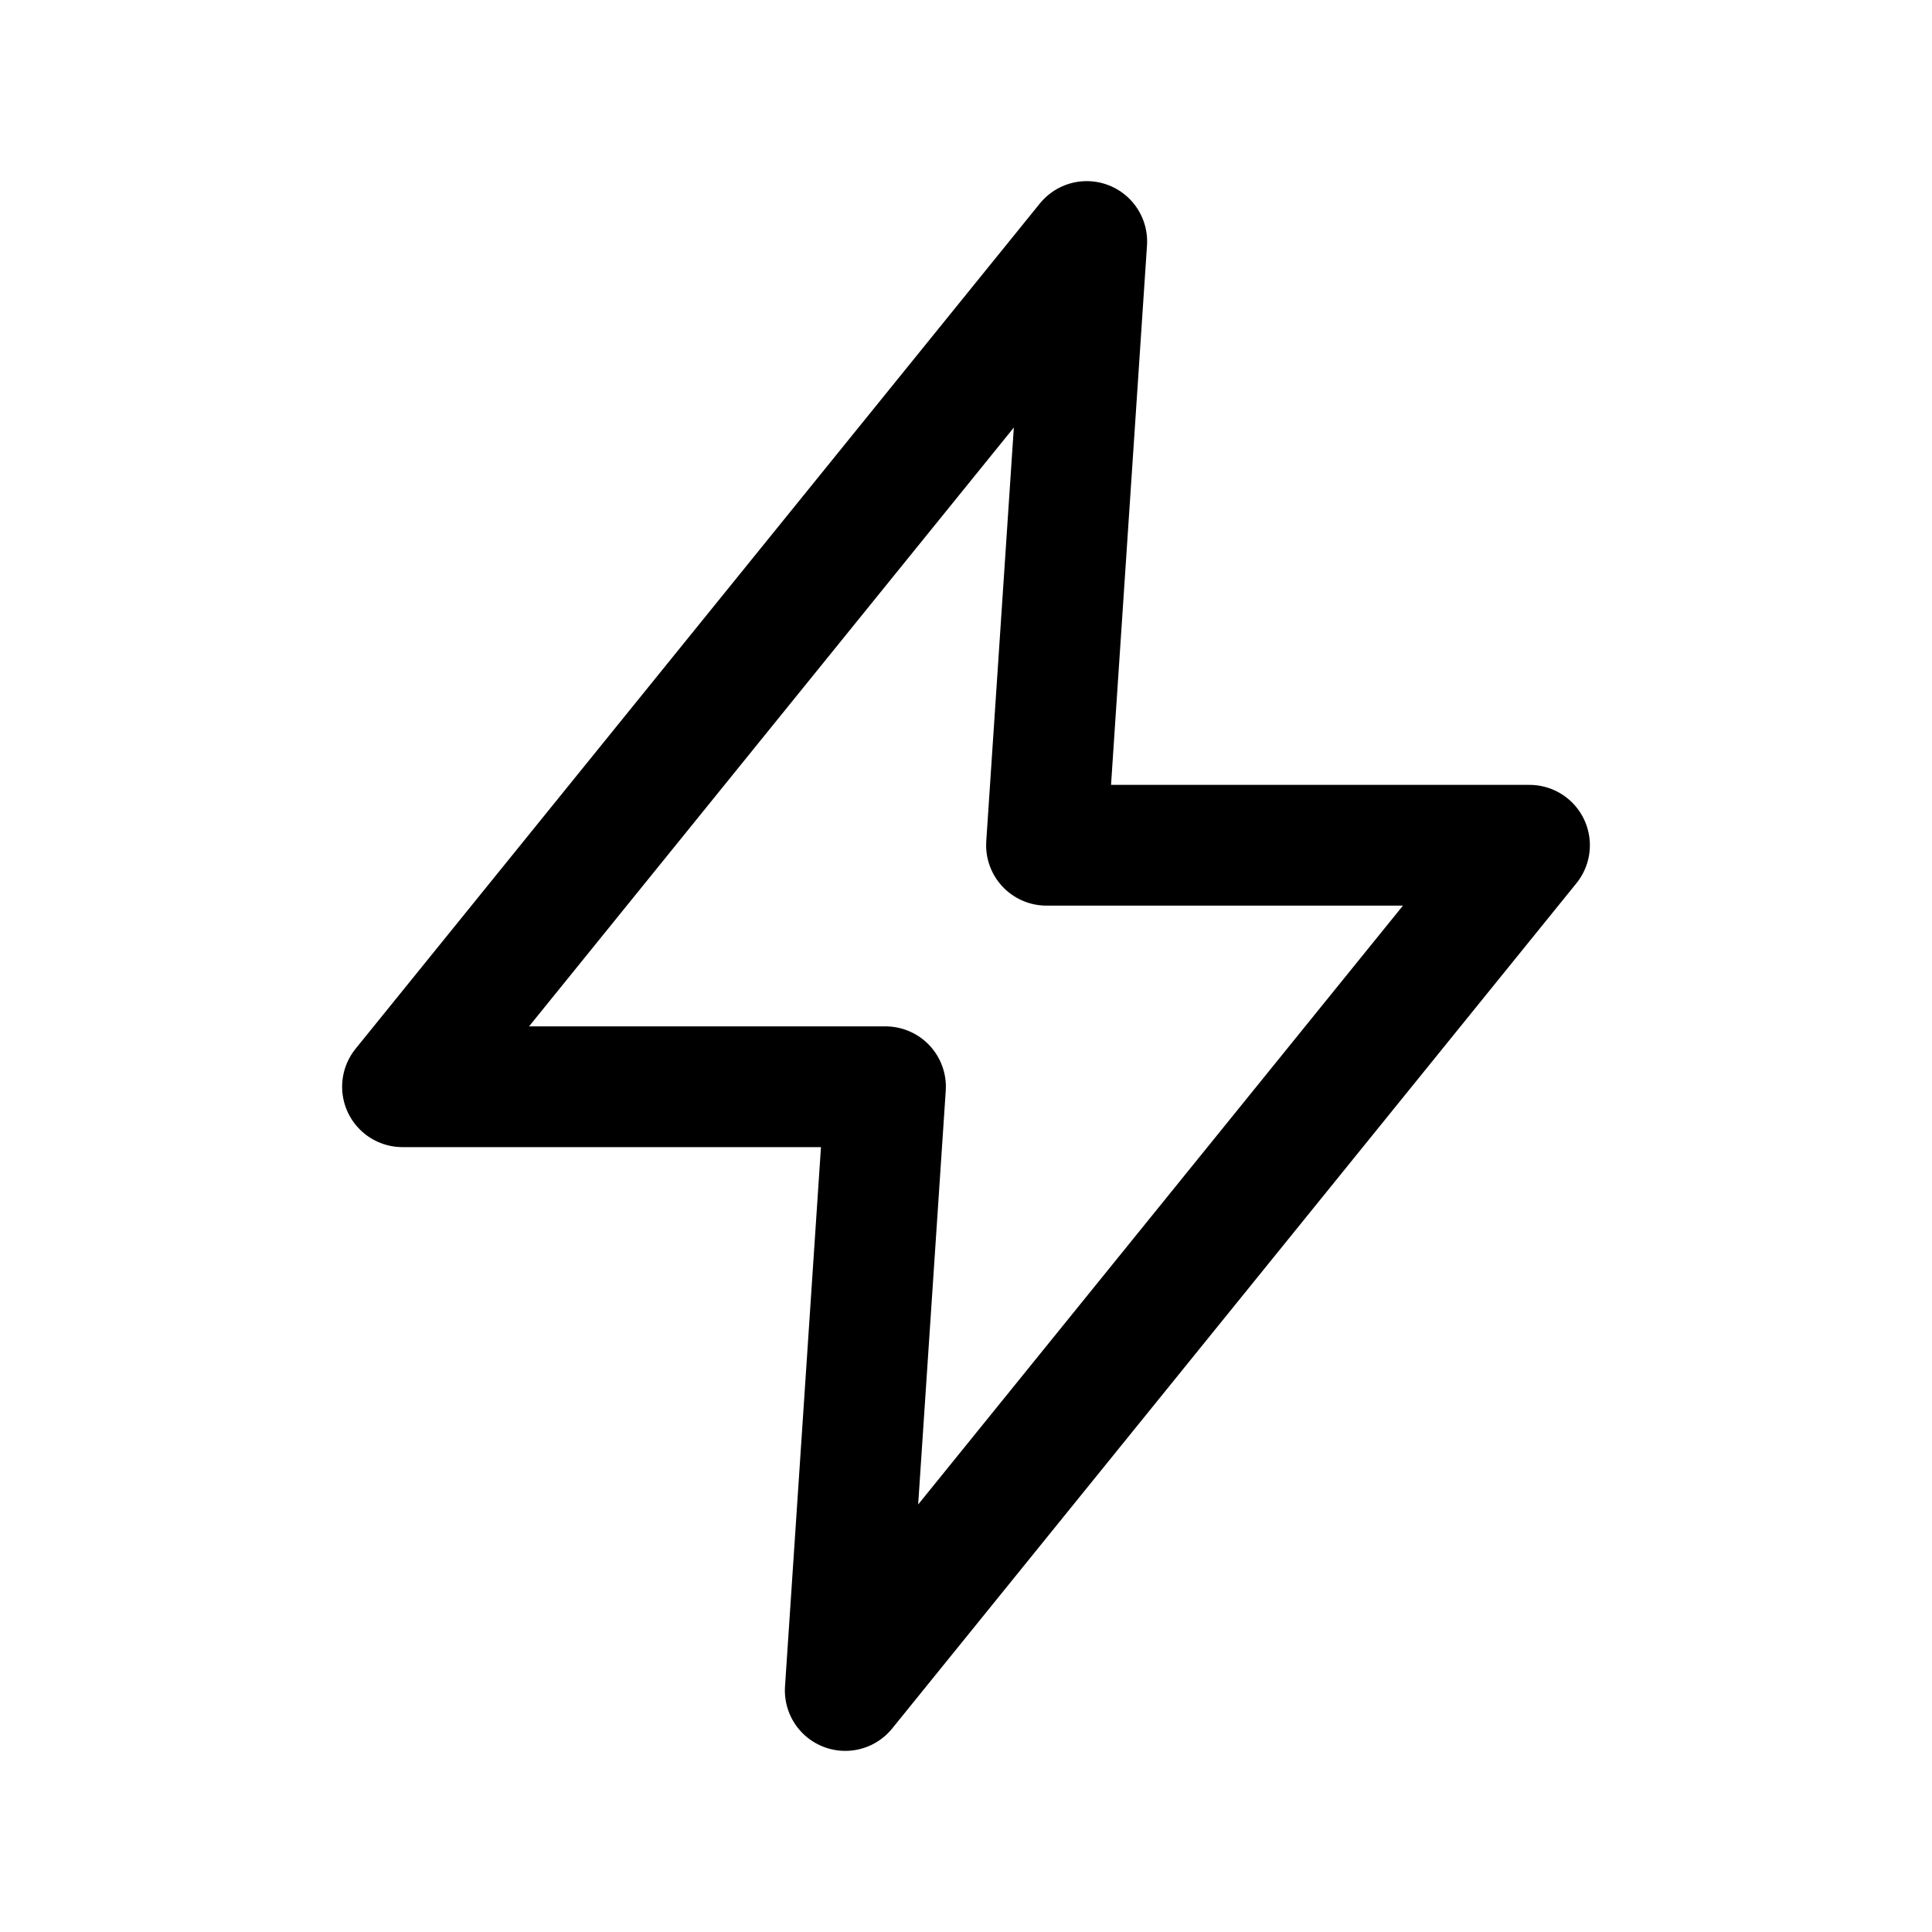
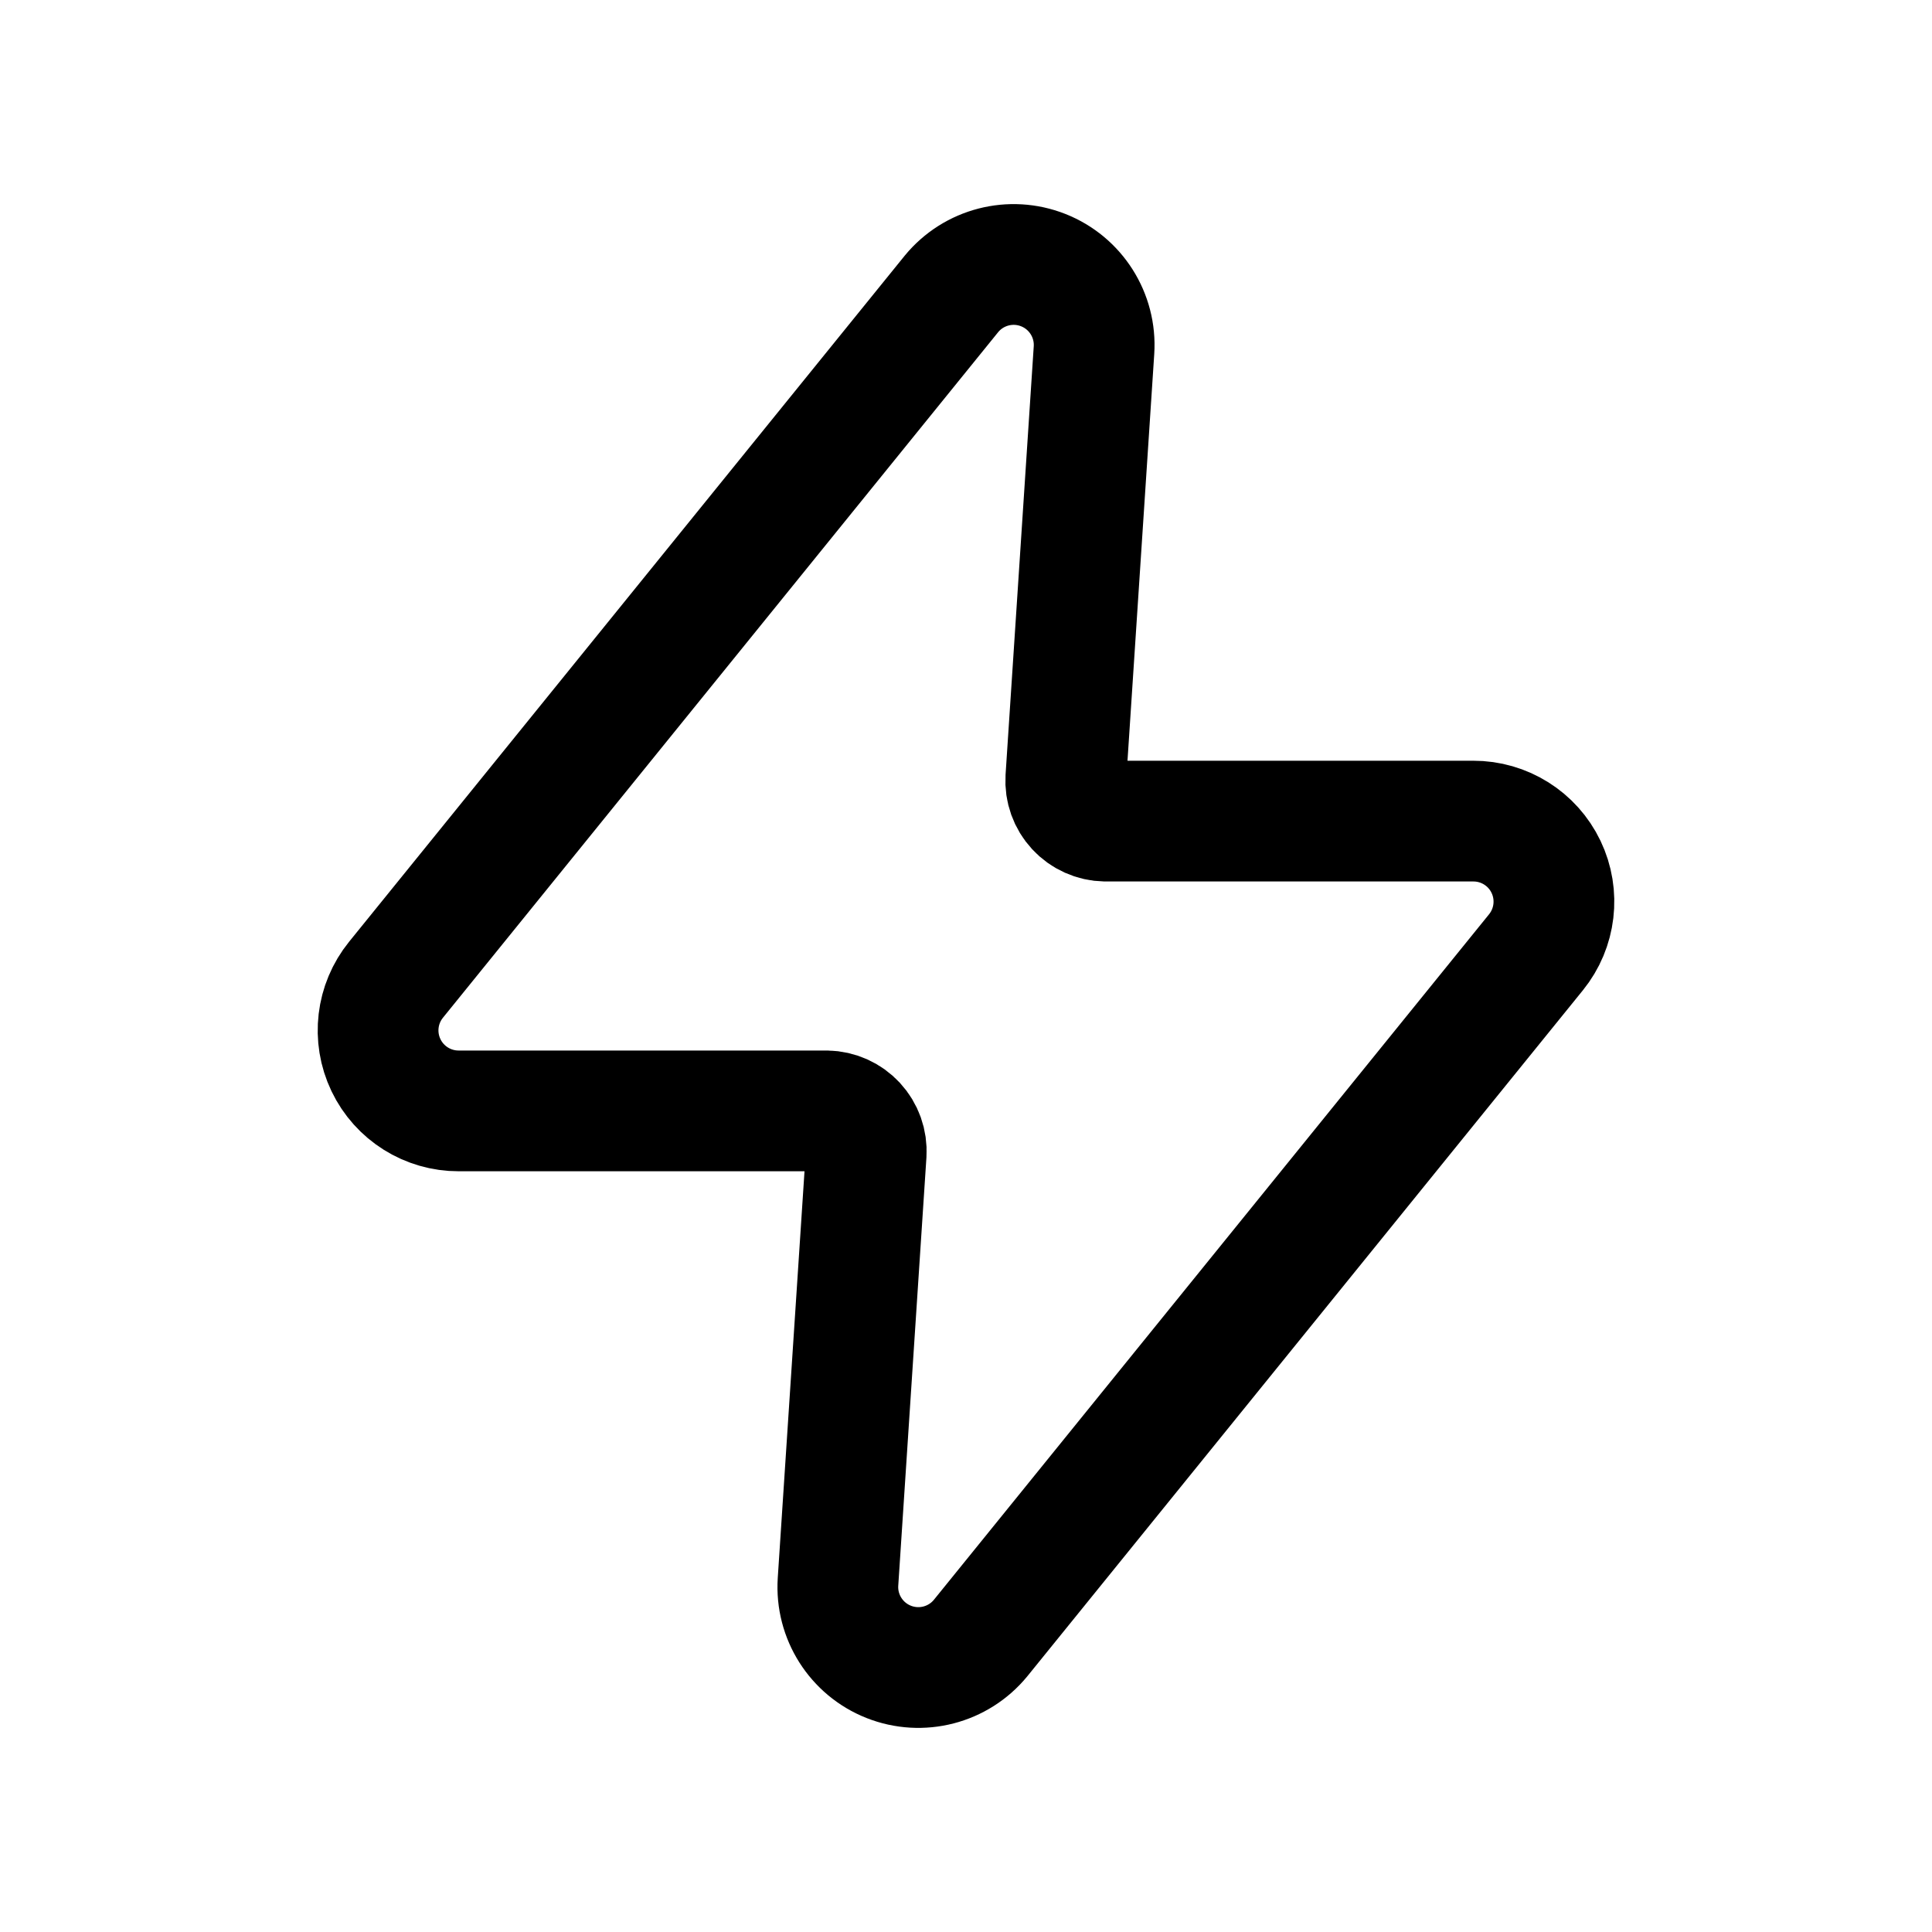
<svg xmlns="http://www.w3.org/2000/svg" viewBox="0 0 24 24" fill="none" stroke="currentColor" stroke-width="1.5" stroke-linecap="round" stroke-linejoin="round">
-   <path d="M13.5 3 5 13.5H11L10.5 21 19 10.5H13Z" />
+   <path d="M11.82 3.65l-6.9 8.52A1 1 0 0 0 5.7 13.8h4.57a.5.5 0 0 1 .49.53l-.35 5.32a1 1 0 0 0 1.77.7l6.9-8.52a1 1 0 0 0-.78-1.63H13.73a.5.5 0 0 1-.49-.53l.35-5.32a1 1 0 0 0-1.77-.7Z" />
</svg>
